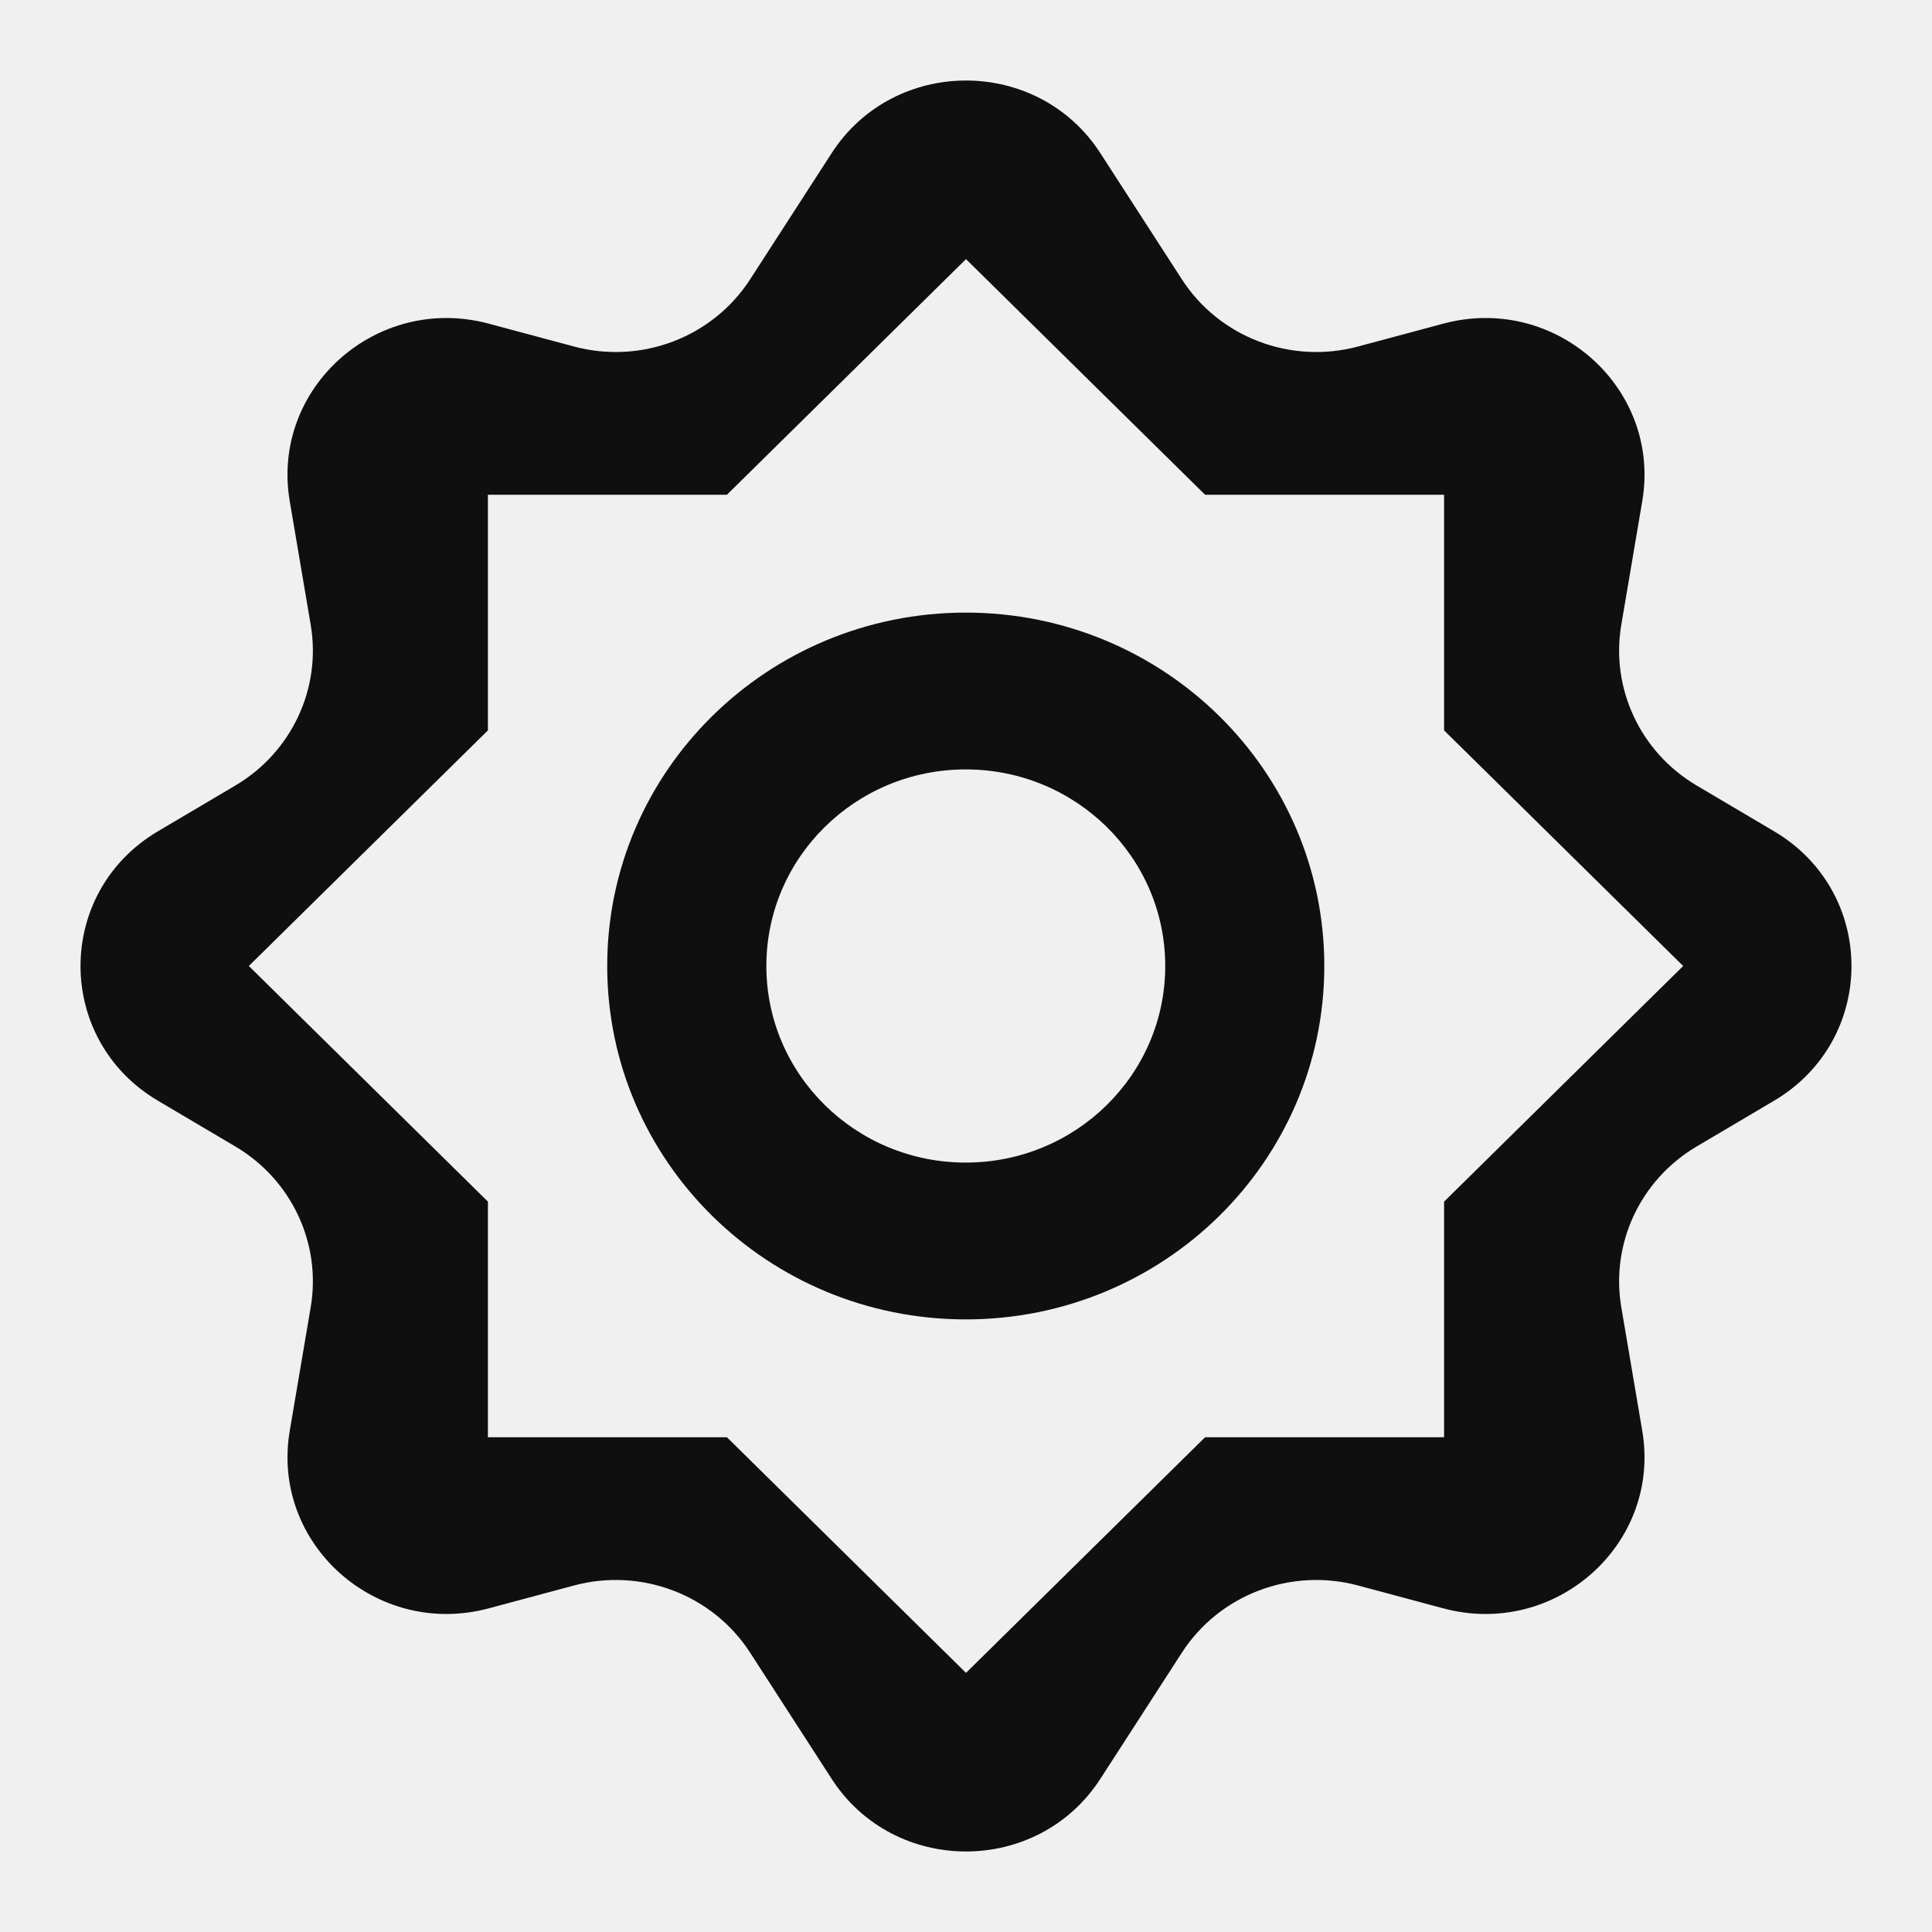
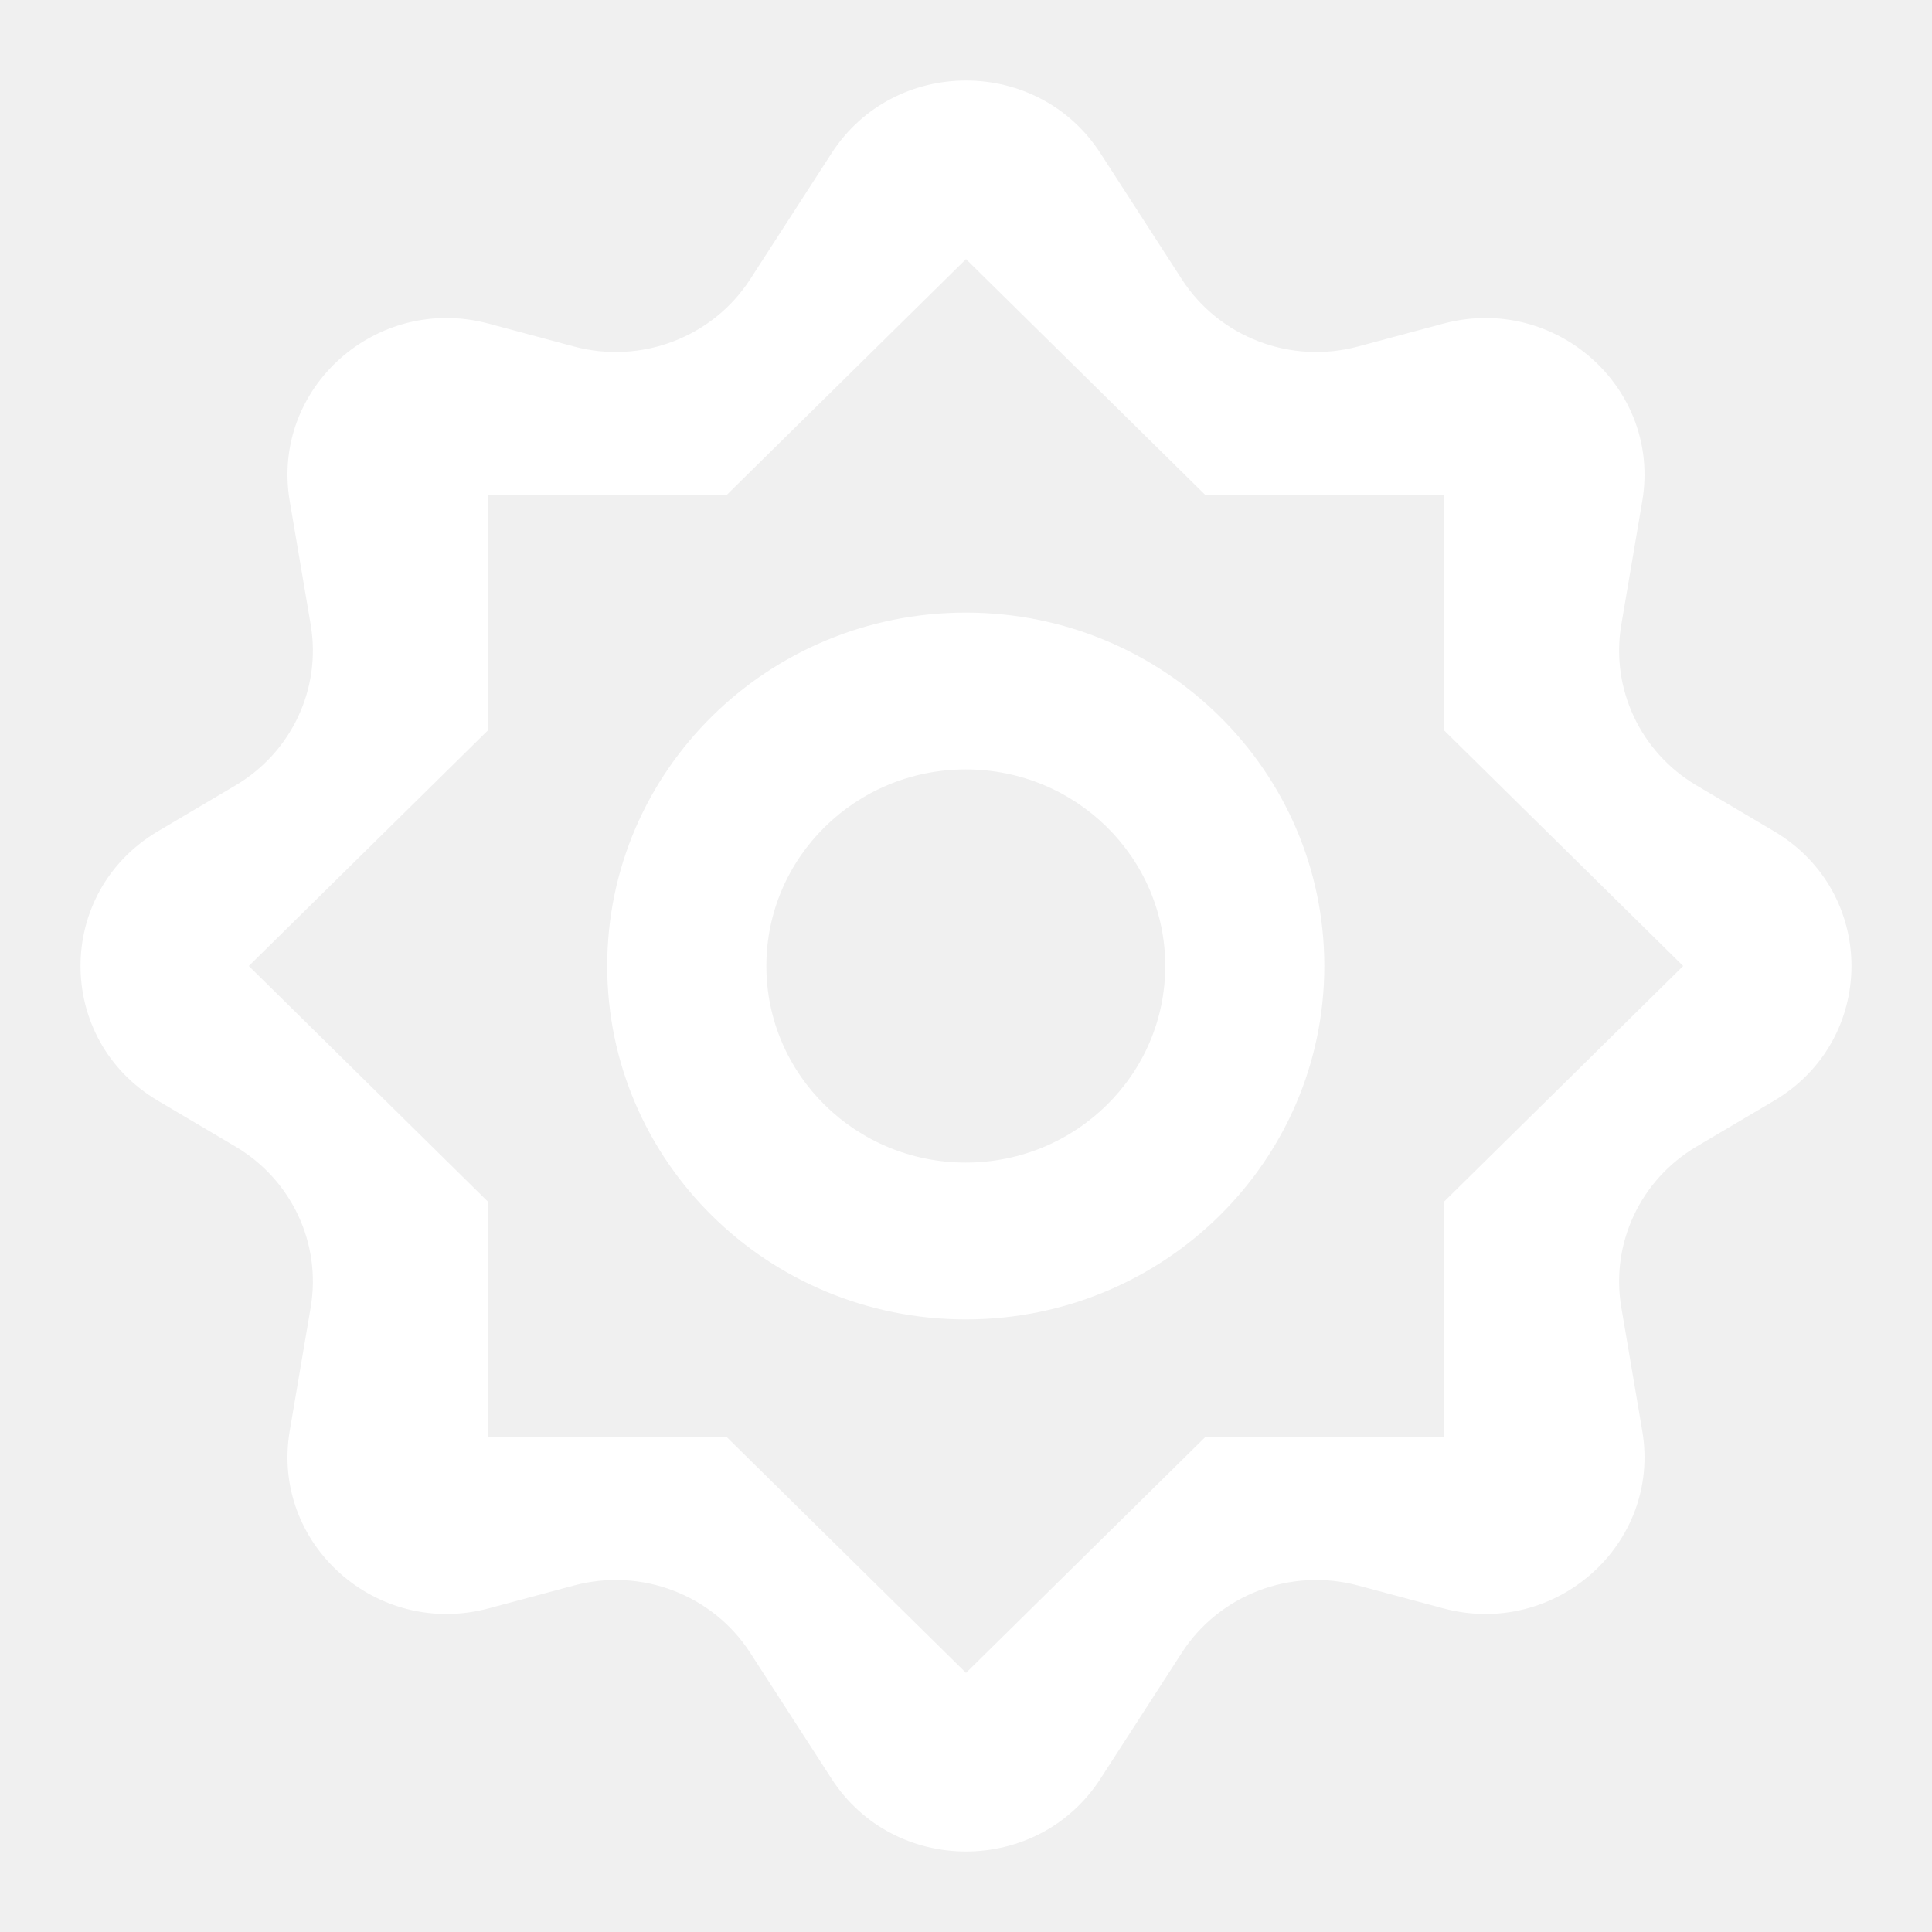
<svg xmlns="http://www.w3.org/2000/svg" width="24" height="24" viewBox="0 0 24 24" fill="none">
-   <path fill-rule="evenodd" clip-rule="evenodd" d="M3.599 6.224C3.362 4.82 4.68 3.646 6.073 4.021L7.128 4.304C7.965 4.529 8.853 4.191 9.319 3.469L10.33 1.904C11.108 0.699 12.892 0.699 13.67 1.904L14.681 3.469C15.147 4.191 16.035 4.529 16.872 4.304L17.927 4.021C19.32 3.646 20.638 4.82 20.401 6.224L20.14 7.763C20.007 8.553 20.377 9.344 21.075 9.757L22.039 10.327C23.32 11.085 23.32 12.915 22.039 13.673L21.075 14.243C20.377 14.656 20.007 15.447 20.14 16.237L20.401 17.776C20.638 19.18 19.32 20.354 17.927 19.979L16.872 19.696C16.035 19.471 15.147 19.809 14.681 20.531L13.67 22.096C12.892 23.301 11.108 23.301 10.33 22.096L9.319 20.531C8.853 19.809 7.965 19.471 7.128 19.696L6.073 19.979C4.68 20.354 3.362 19.18 3.599 17.776L3.86 16.237C3.993 15.447 3.623 14.656 2.925 14.243L1.961 13.673C0.68 12.915 0.68 11.085 1.961 10.327L2.925 9.757C3.623 9.344 3.993 8.553 3.86 7.763L3.599 6.224ZM9.03 6.146H6.061V9.073L3.091 12L6.061 14.927V17.854H9.03L12 20.781L14.97 17.854H17.939V14.927L20.909 12L17.939 9.073V6.146H14.97L12 3.219L9.03 6.146Z" fill="#0F0F0F" />
-   <path d="M16.451 12C16.451 14.425 14.457 16.39 11.997 16.39C9.537 16.39 7.543 14.425 7.543 12C7.543 9.575 9.537 7.61 11.997 7.61C14.457 7.61 16.451 9.575 16.451 12ZM9.52 12C9.52 13.349 10.629 14.442 11.997 14.442C13.365 14.442 14.475 13.349 14.475 12C14.475 10.651 13.365 9.558 11.997 9.558C10.629 9.558 9.52 10.651 9.52 12Z" fill="#0F0F0F" />
+   <path fill-rule="evenodd" clip-rule="evenodd" d="M3.599 6.224C3.362 4.82 4.68 3.646 6.073 4.021L7.128 4.304C7.965 4.529 8.853 4.191 9.319 3.469L10.33 1.904C11.108 0.699 12.892 0.699 13.67 1.904L14.681 3.469C15.147 4.191 16.035 4.529 16.872 4.304L17.927 4.021C19.32 3.646 20.638 4.82 20.401 6.224L20.14 7.763C20.007 8.553 20.377 9.344 21.075 9.757L22.039 10.327C23.32 11.085 23.32 12.915 22.039 13.673L21.075 14.243C20.377 14.656 20.007 15.447 20.14 16.237L20.401 17.776C20.638 19.18 19.32 20.354 17.927 19.979L16.872 19.696C16.035 19.471 15.147 19.809 14.681 20.531L13.67 22.096C12.892 23.301 11.108 23.301 10.33 22.096L9.319 20.531C8.853 19.809 7.965 19.471 7.128 19.696L6.073 19.979C4.68 20.354 3.362 19.18 3.599 17.776L3.86 16.237C3.993 15.447 3.623 14.656 2.925 14.243L1.961 13.673C0.68 12.915 0.68 11.085 1.961 10.327L2.925 9.757C3.623 9.344 3.993 8.553 3.86 7.763L3.599 6.224ZM9.03 6.146H6.061V9.073L3.091 12L6.061 14.927V17.854H9.03L12 20.781L14.97 17.854H17.939V14.927L20.909 12L17.939 9.073V6.146H14.97L12 3.219L9.03 6.146Z" fill="white" />
+   <path d="M16.451 12C16.451 14.425 14.457 16.39 11.997 16.39C9.537 16.39 7.543 14.425 7.543 12C7.543 9.575 9.537 7.61 11.997 7.61C14.457 7.61 16.451 9.575 16.451 12ZM9.52 12C9.52 13.349 10.629 14.442 11.997 14.442C13.365 14.442 14.475 13.349 14.475 12C14.475 10.651 13.365 9.558 11.997 9.558C10.629 9.558 9.52 10.651 9.52 12Z" fill="white" />
</svg>
